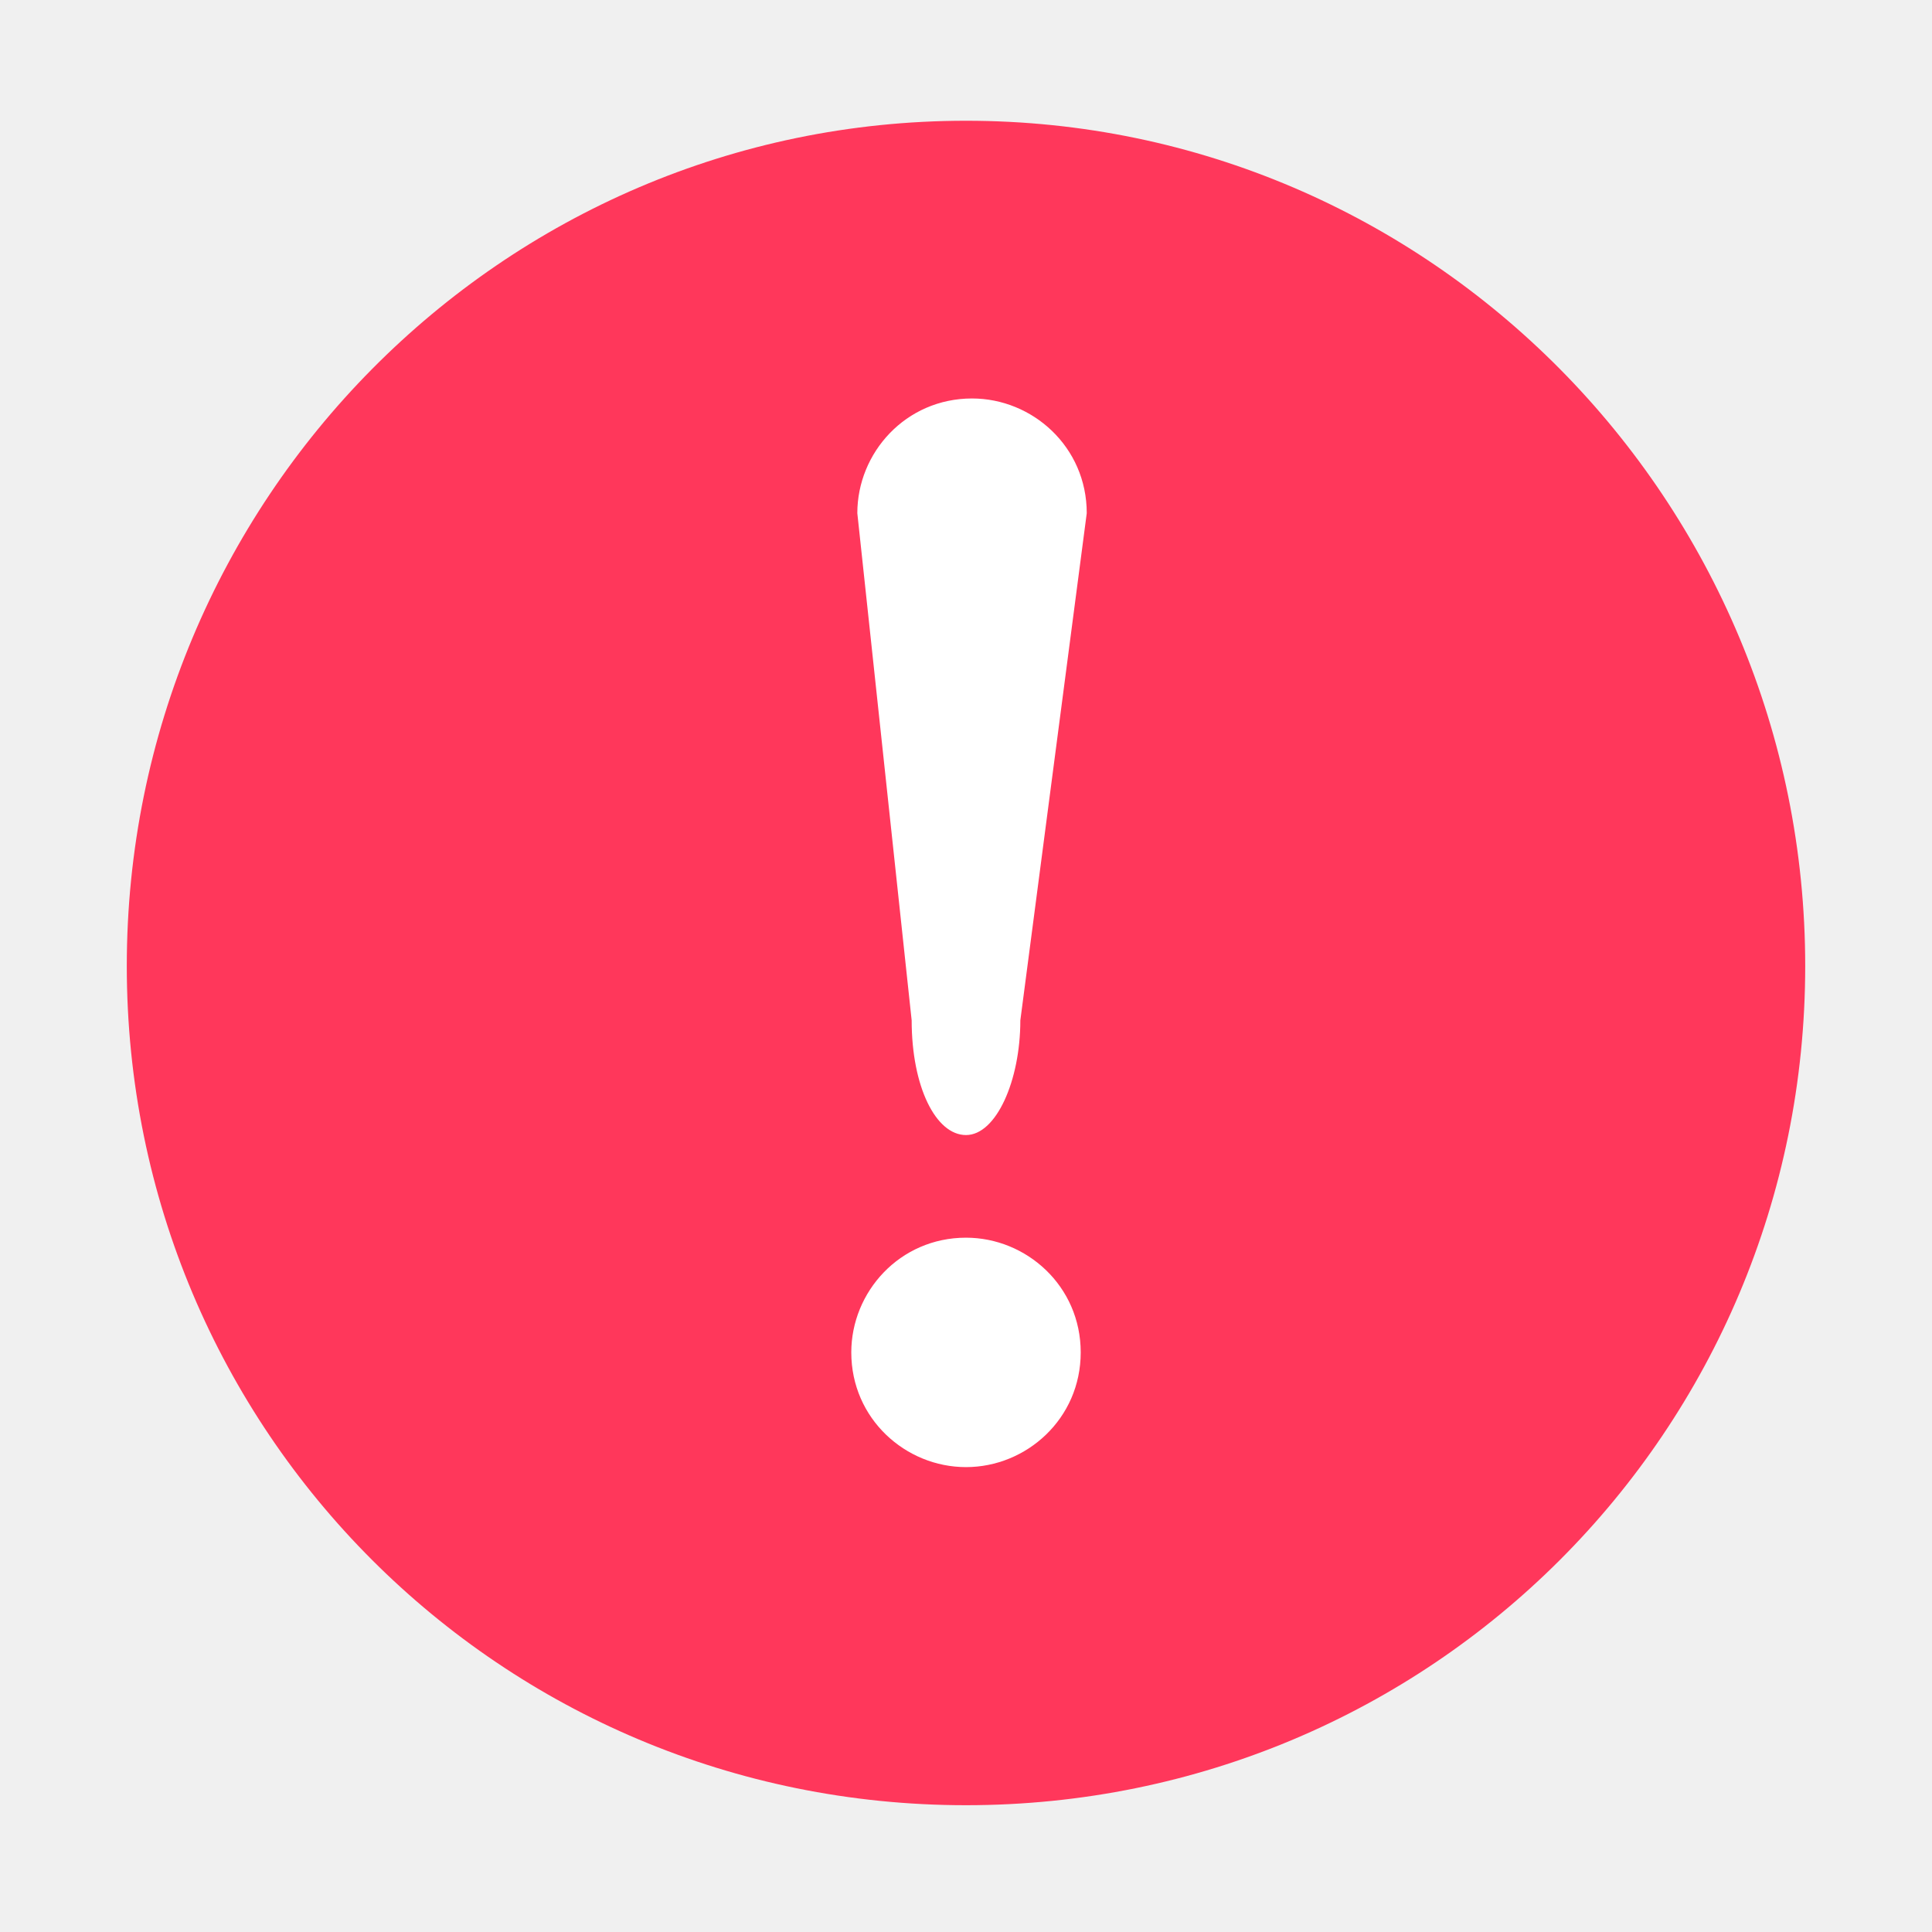
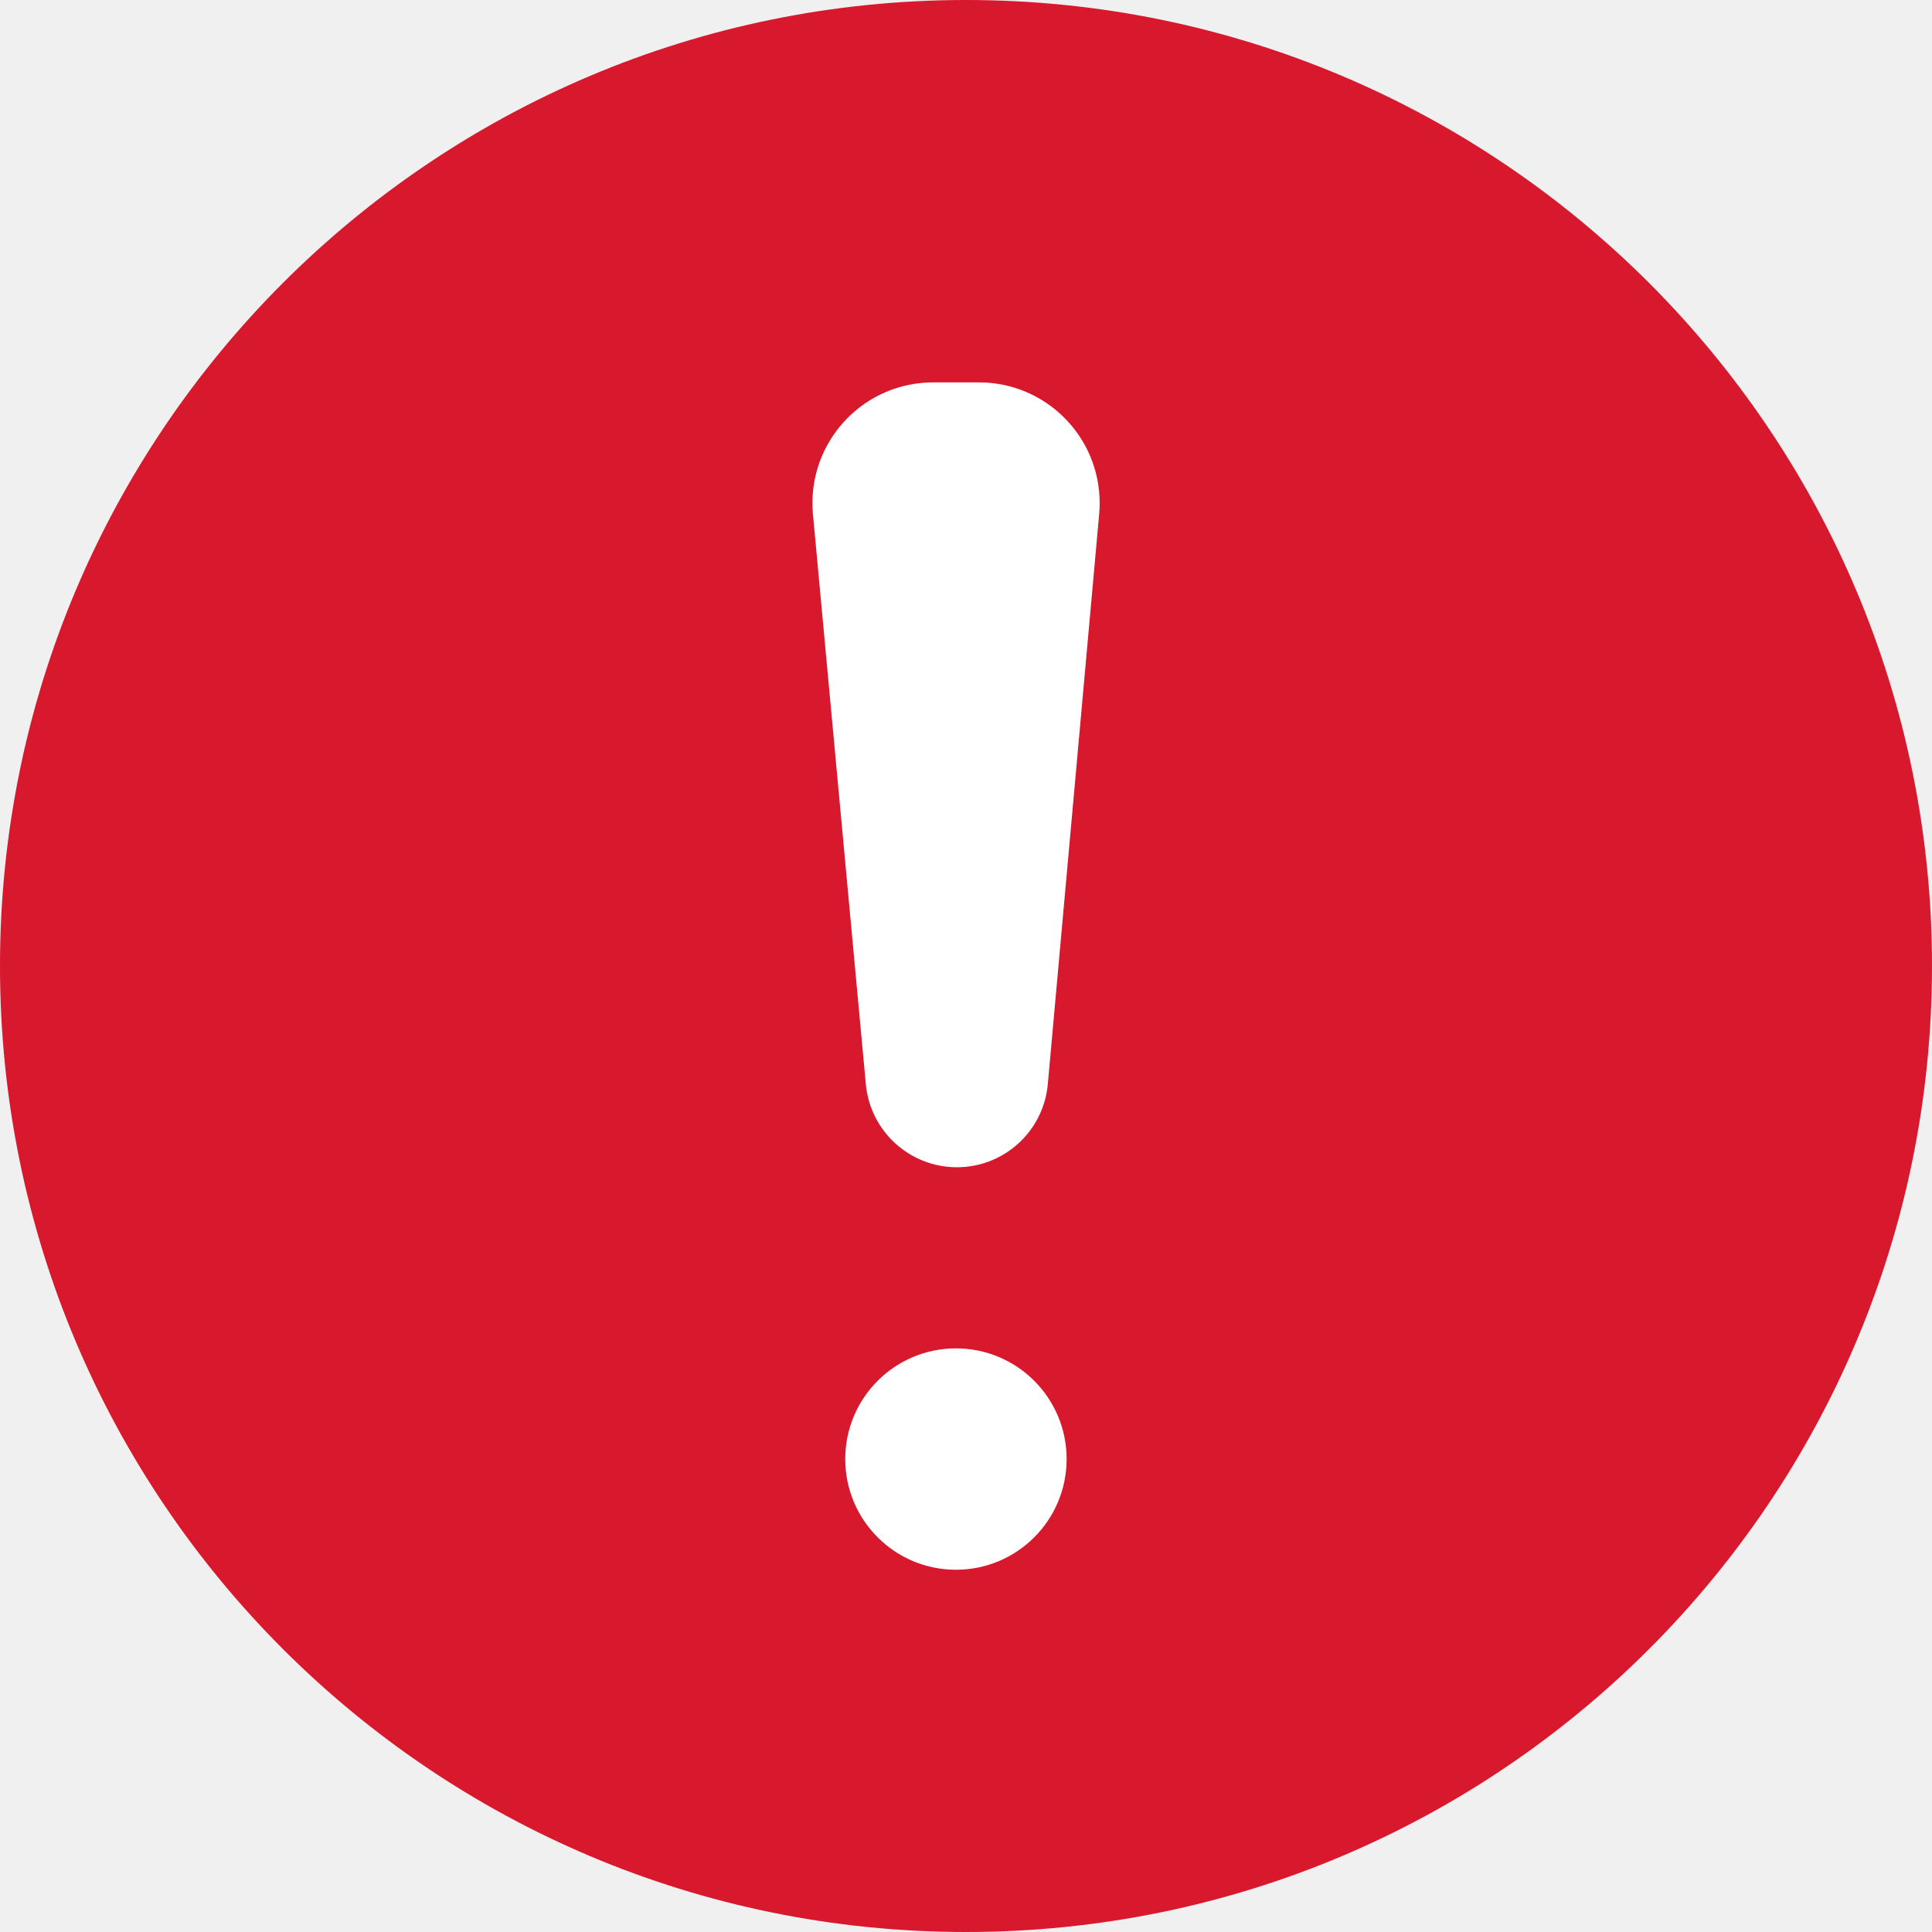
- <svg xmlns="http://www.w3.org/2000/svg" t="1562663579493" class="icon" viewBox="0 0 1024 1024" version="1.1" p-id="64134" width="200" height="200">
-   <defs>
-     <style type="text/css" />
-   </defs>
-   <path d="M512 64C265.6 64 67.2 265.6 67.2 512S265.6 956.8 512 956.8 956.8 758.4 956.8 512 758.4 64 512 64z" fill="#FF375B" p-id="64135" />
-   <path d="M512 777.6c-32 0-60.8-25.6-60.8-60.8 0-32 25.6-60.8 60.8-60.8 32 0 60.8 25.6 60.8 60.8 0 35.2-28.8 60.8-60.8 60.8z m28.8-236.8c0 32-12.8 60.8-28.8 60.8s-28.8-25.6-28.8-60.8L454.4 272c0-32 25.6-60.8 60.8-60.8 32 0 60.8 25.6 60.8 60.8l-35.2 268.8z" fill="#FFFFFF" p-id="64136" />
+ <svg xmlns="http://www.w3.org/2000/svg" width="96px" height="96px" viewBox="0 0 96 96" version="1.1">
+   <g id="Page-1" stroke="none" stroke-width="1" fill="none" fill-rule="evenodd">
+     <g id="取消原因" transform="translate(-516, -354)">
+       <g id="取消订单-2" transform="translate(516, 354)">
+         <g id="取消订单">
+           <g id="分组-3">
+             <circle id="椭圆形" fill="#D8182D" fill-rule="nonzero" cx="48" cy="48" r="48" />
+             <path d="M46.369,19 L48.642,19 C51.956,19 54.642,21.686 54.642,25 C54.642,25.18 54.634,25.359 54.618,25.538 L52.065,53.873 C51.854,56.21 49.895,58 47.549,58 L47.549,58 C45.201,58 43.24,56.212 43.023,53.874 L40.395,25.554 C40.089,22.255 42.516,19.332 45.815,19.026 C45.999,19.009 46.184,19 46.369,19 Z" id="矩形" fill="#FFFFFF" fill-rule="nonzero" />
+             <circle id="椭圆形" fill="#FFFFFF" fill-rule="nonzero" cx="47.5" cy="72.5" r="5.5" />
+           </g>
+         </g>
+       </g>
+     </g>
+   </g>
</svg>
